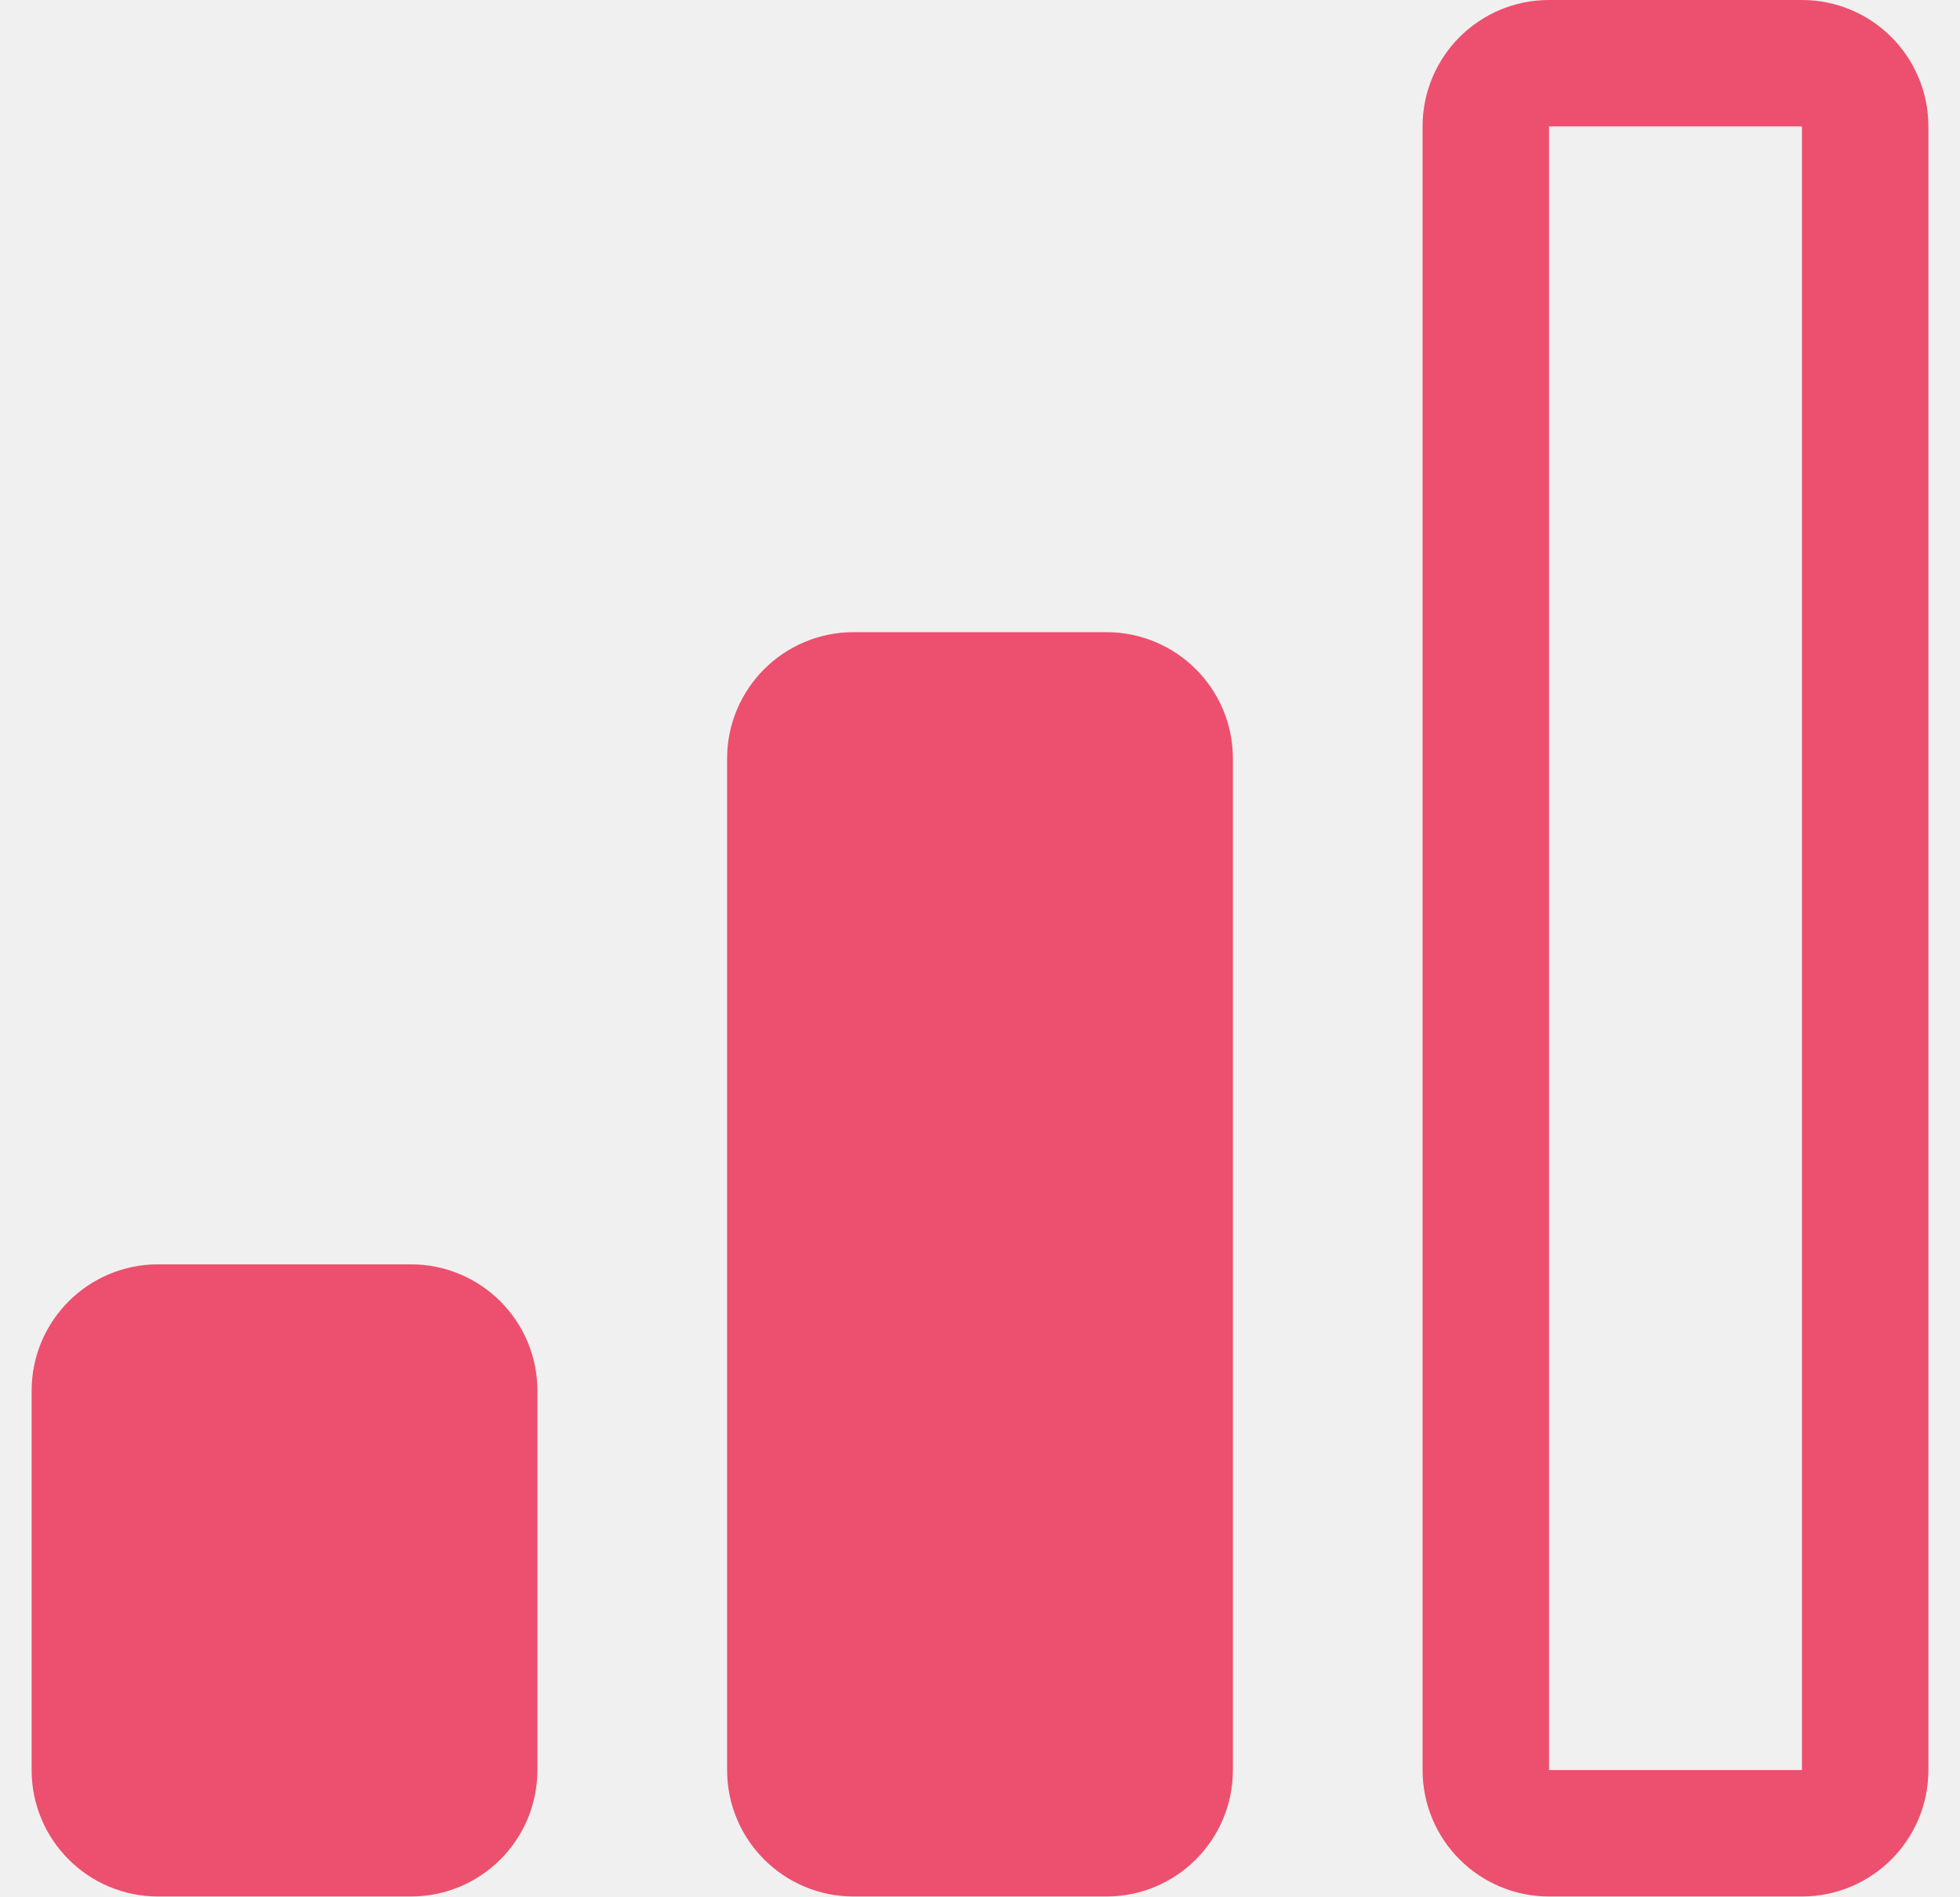
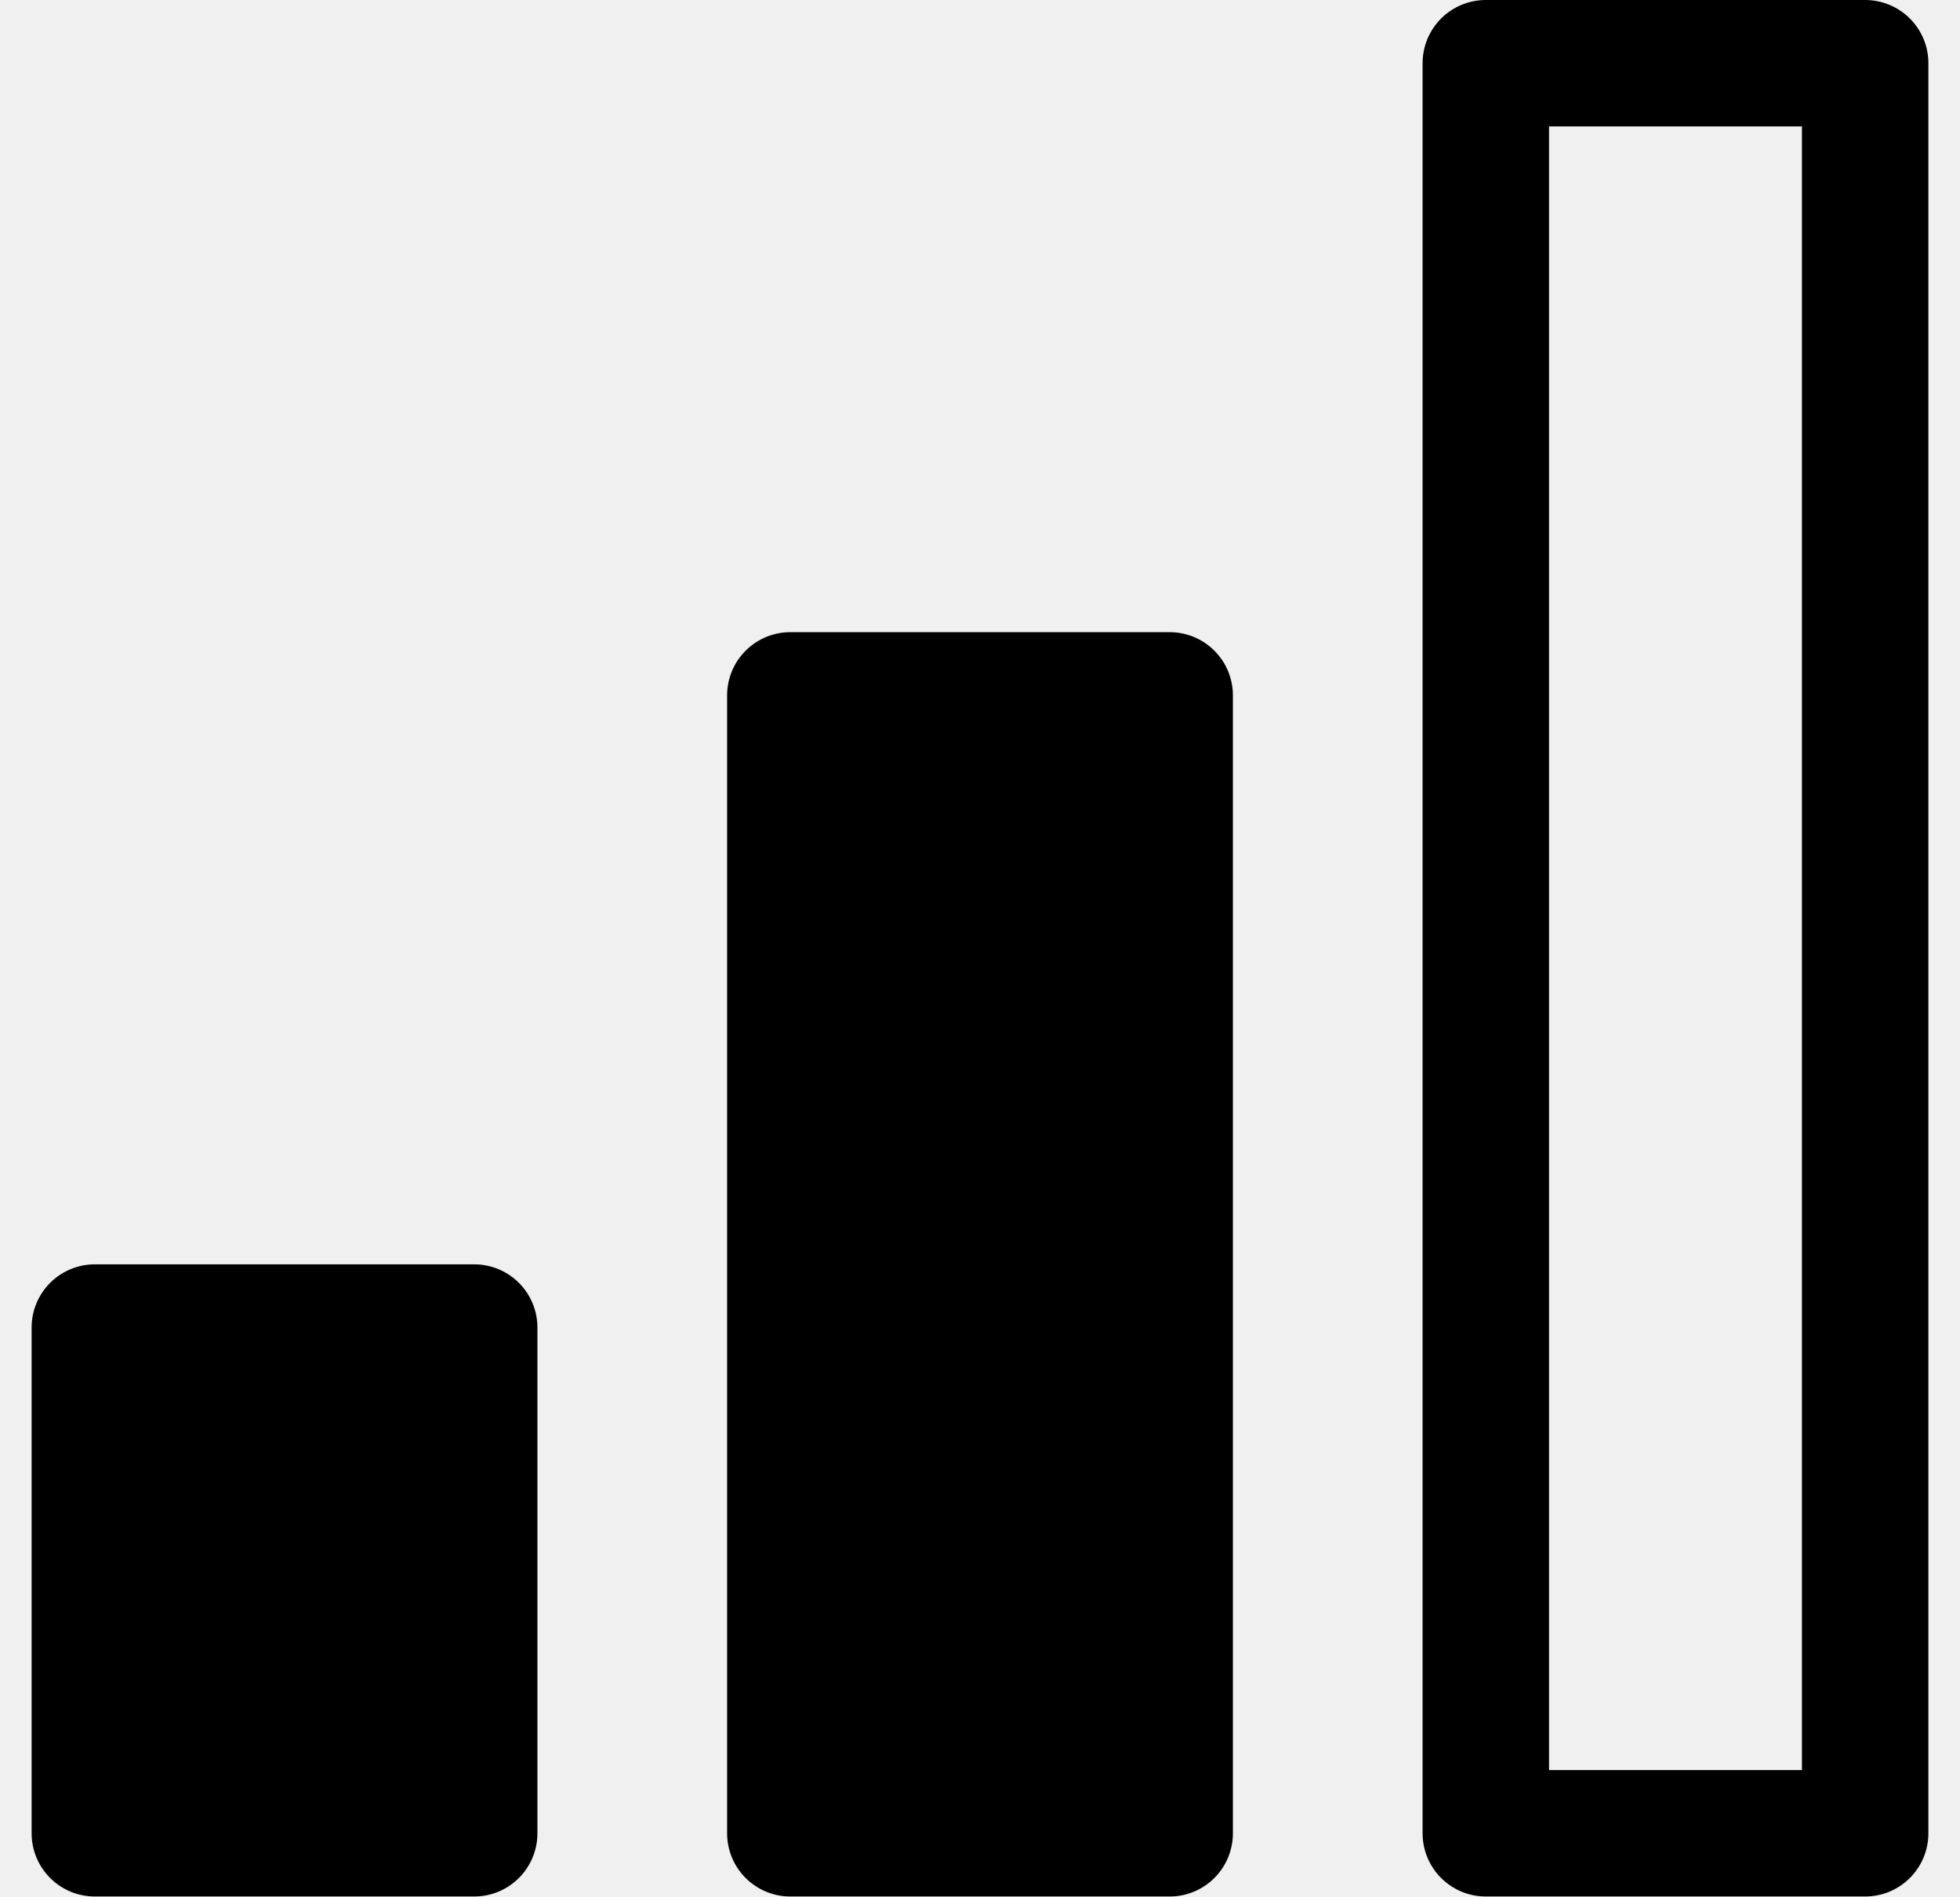
<svg xmlns="http://www.w3.org/2000/svg" width="31" height="30" viewBox="0 0 31 30" fill="none">
  <g clip-path="url(#clip0)">
-     <rect x="1.5" y="21" width="6" height="8" rx="1" fill="#EC506E" stroke="#EC506E" stroke-width="2" stroke-linejoin="round" />
-     <rect x="12.5" y="11" width="6" height="18" rx="1" fill="#EC506E" stroke="#EC506E" stroke-width="2" stroke-linejoin="round" />
-     <rect x="23.5" y="1" width="6" height="28" rx="1" stroke="#EC506E" stroke-width="2" stroke-linejoin="round" />
+     <rect x="1.5" y="21" width="6" height="8" fill="currentColor" stroke="currentColor" stroke-width="2" stroke-linejoin="round" />
+     <rect x="12.5" y="11" width="6" height="18" fill="currentColor" stroke="currentColor" stroke-width="2" stroke-linejoin="round" />
+     <rect x="23.5" y="1" width="6" height="28" stroke="currentColor" stroke-width="2" stroke-linejoin="round" />
  </g>
  <defs>
    <clipPath id="clip0">
      <rect x="0.5" width="30" height="30" fill="white" />
    </clipPath>
  </defs>
</svg>
